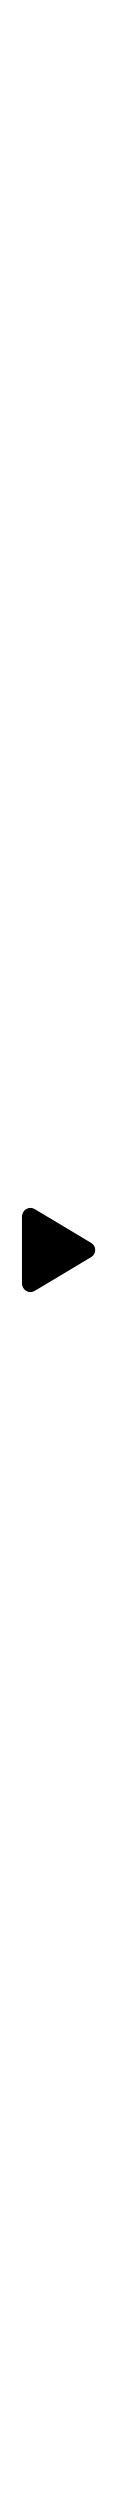
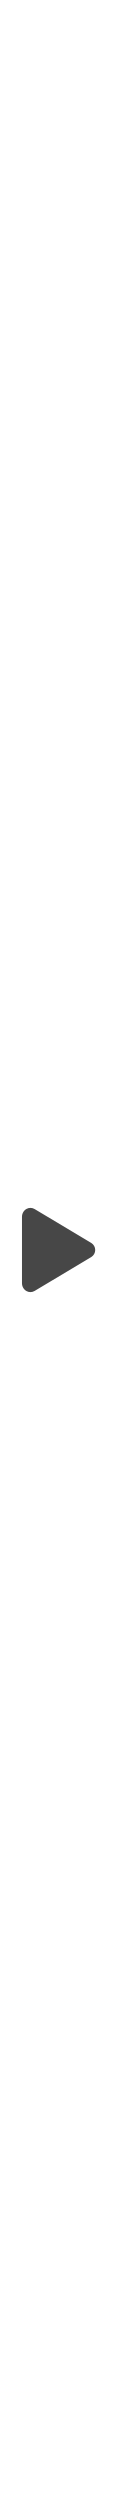
- <svg xmlns="http://www.w3.org/2000/svg" width="24px" height="512px" viewBox="0 0 512 512">
+ <svg xmlns="http://www.w3.org/2000/svg" width="24px" height="512px" fill="#474747" viewBox="0 0 512 512">
  <path d="M133,440a35.37,35.37,0,0,1-17.5-4.67c-12-6.8-19.46-20-19.46-34.33V111c0-14.37,7.46-27.53,19.46-34.33a35.13,35.13,0,0,1,35.77.45L399.12,225.48a36,36,0,0,1,0,61L151.23,434.88A35.5,35.5,0,0,1,133,440Z" />
</svg>
